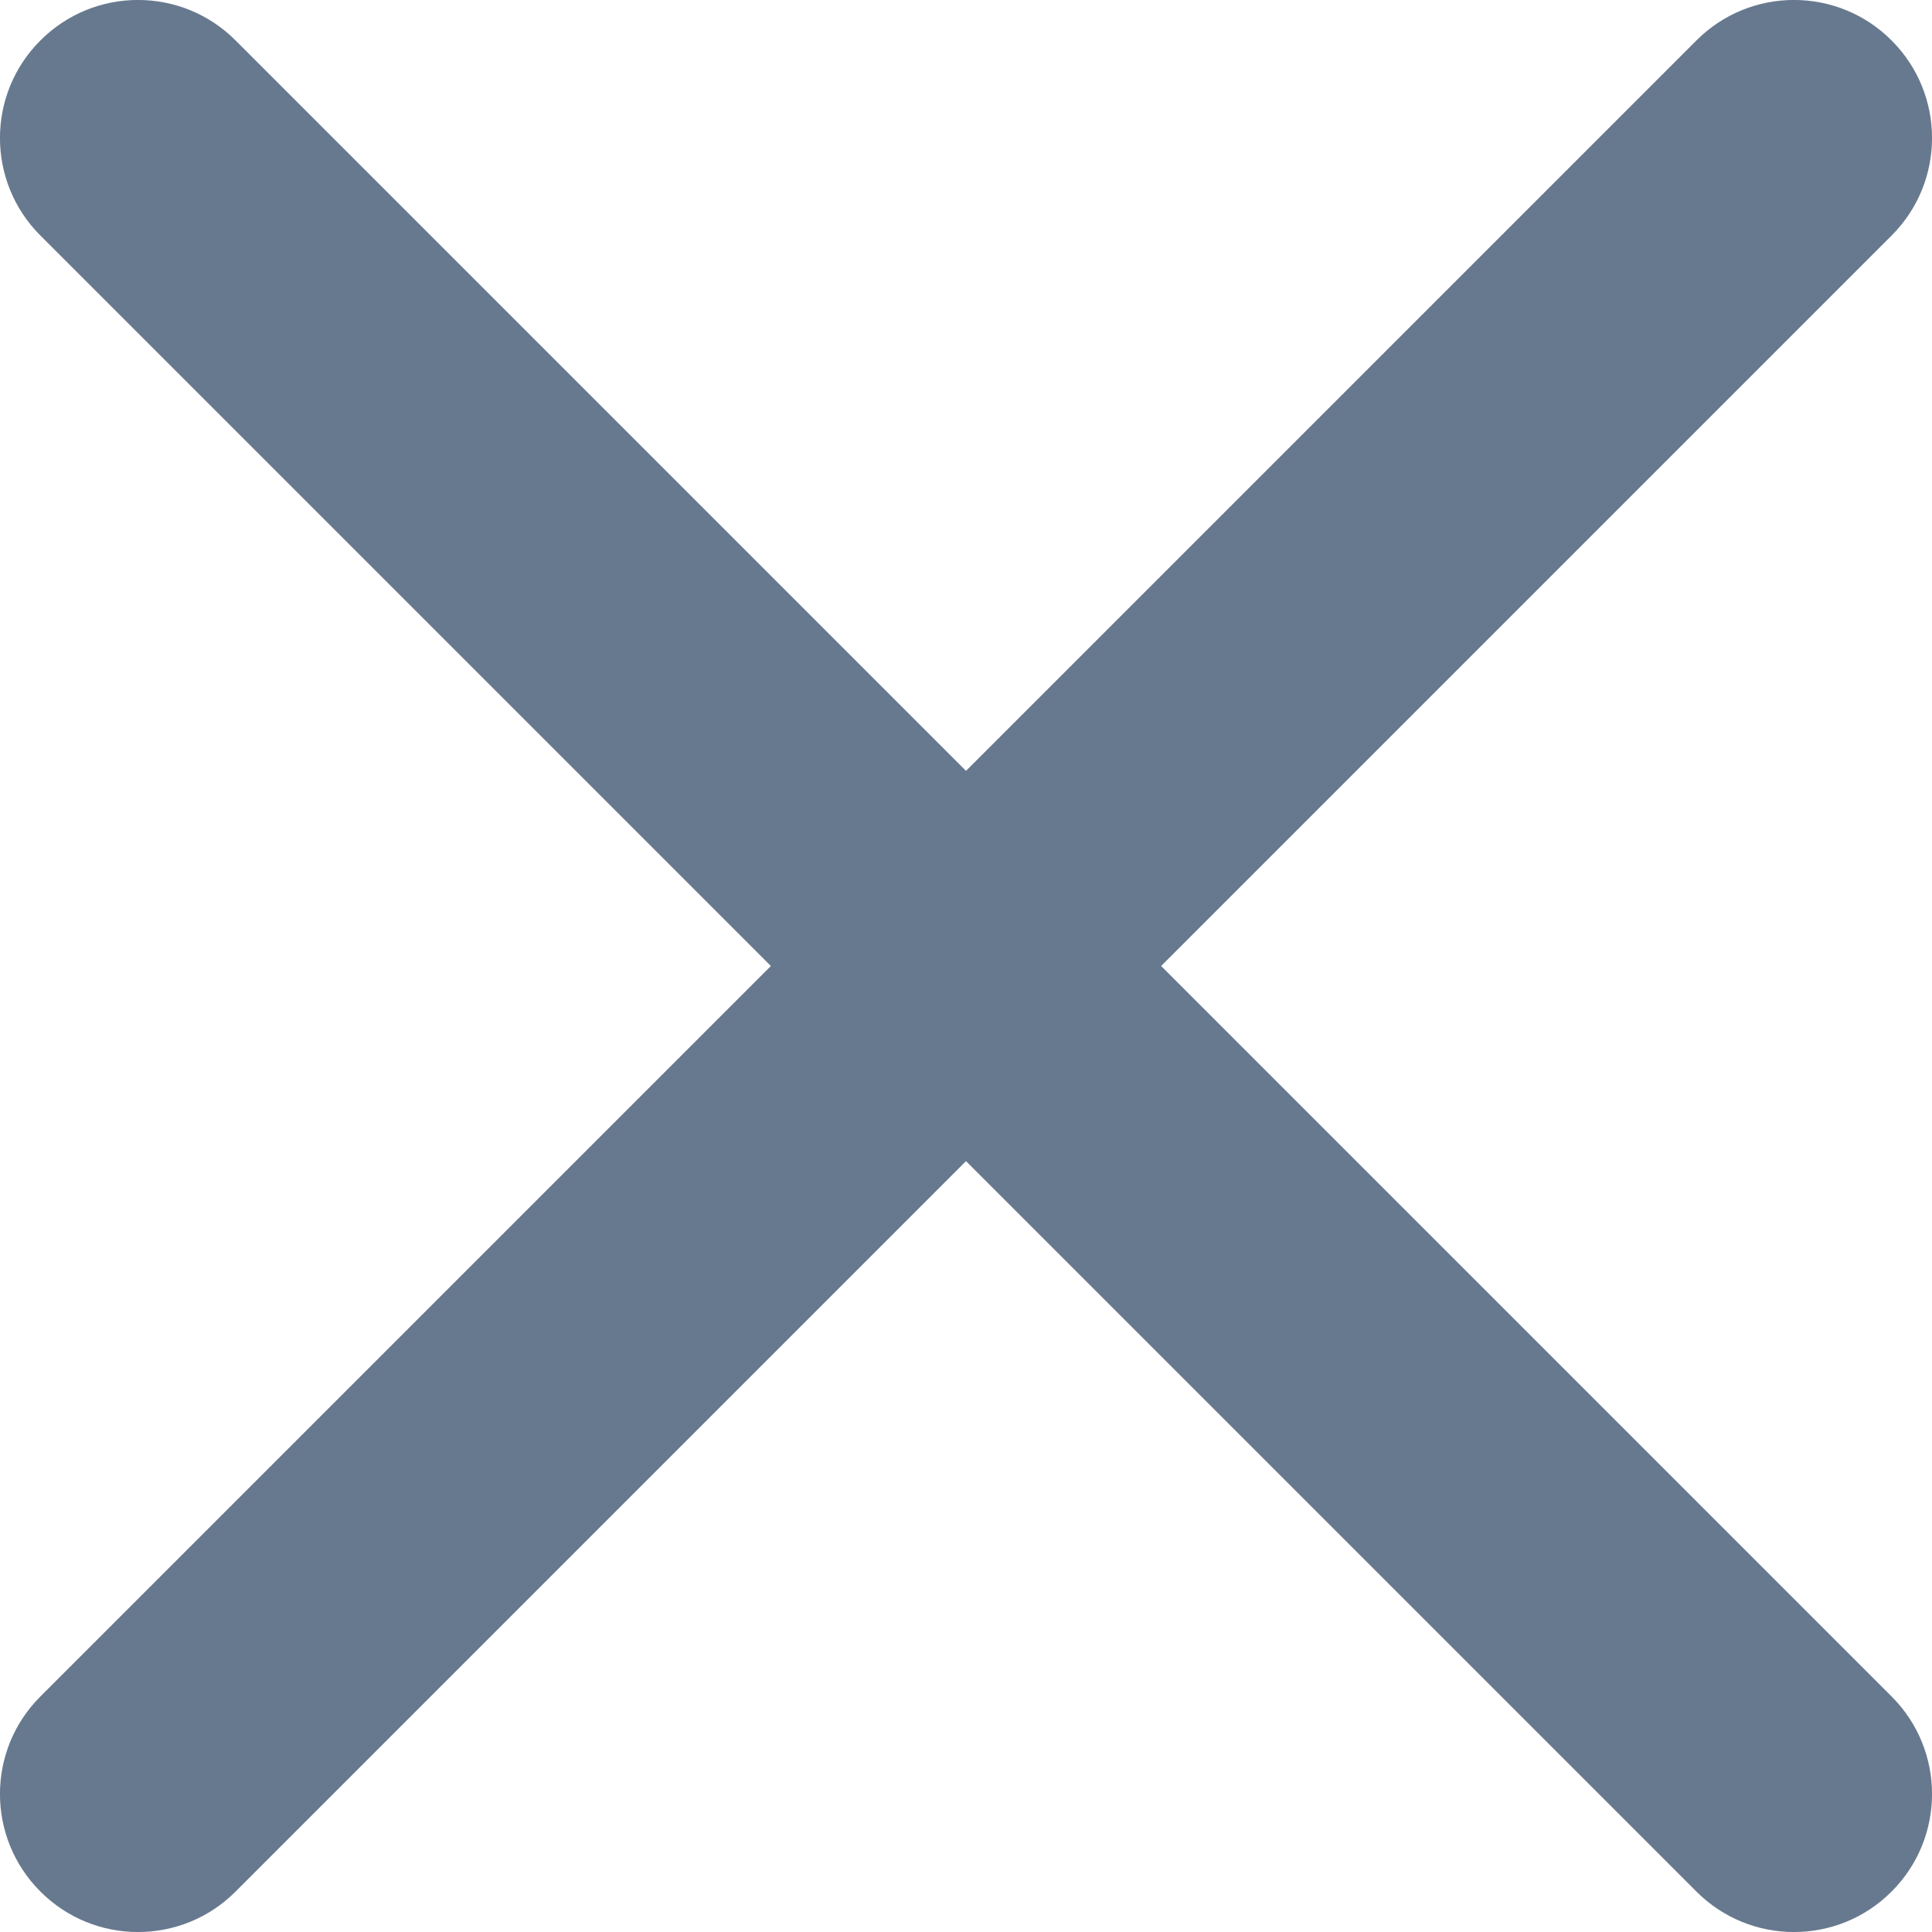
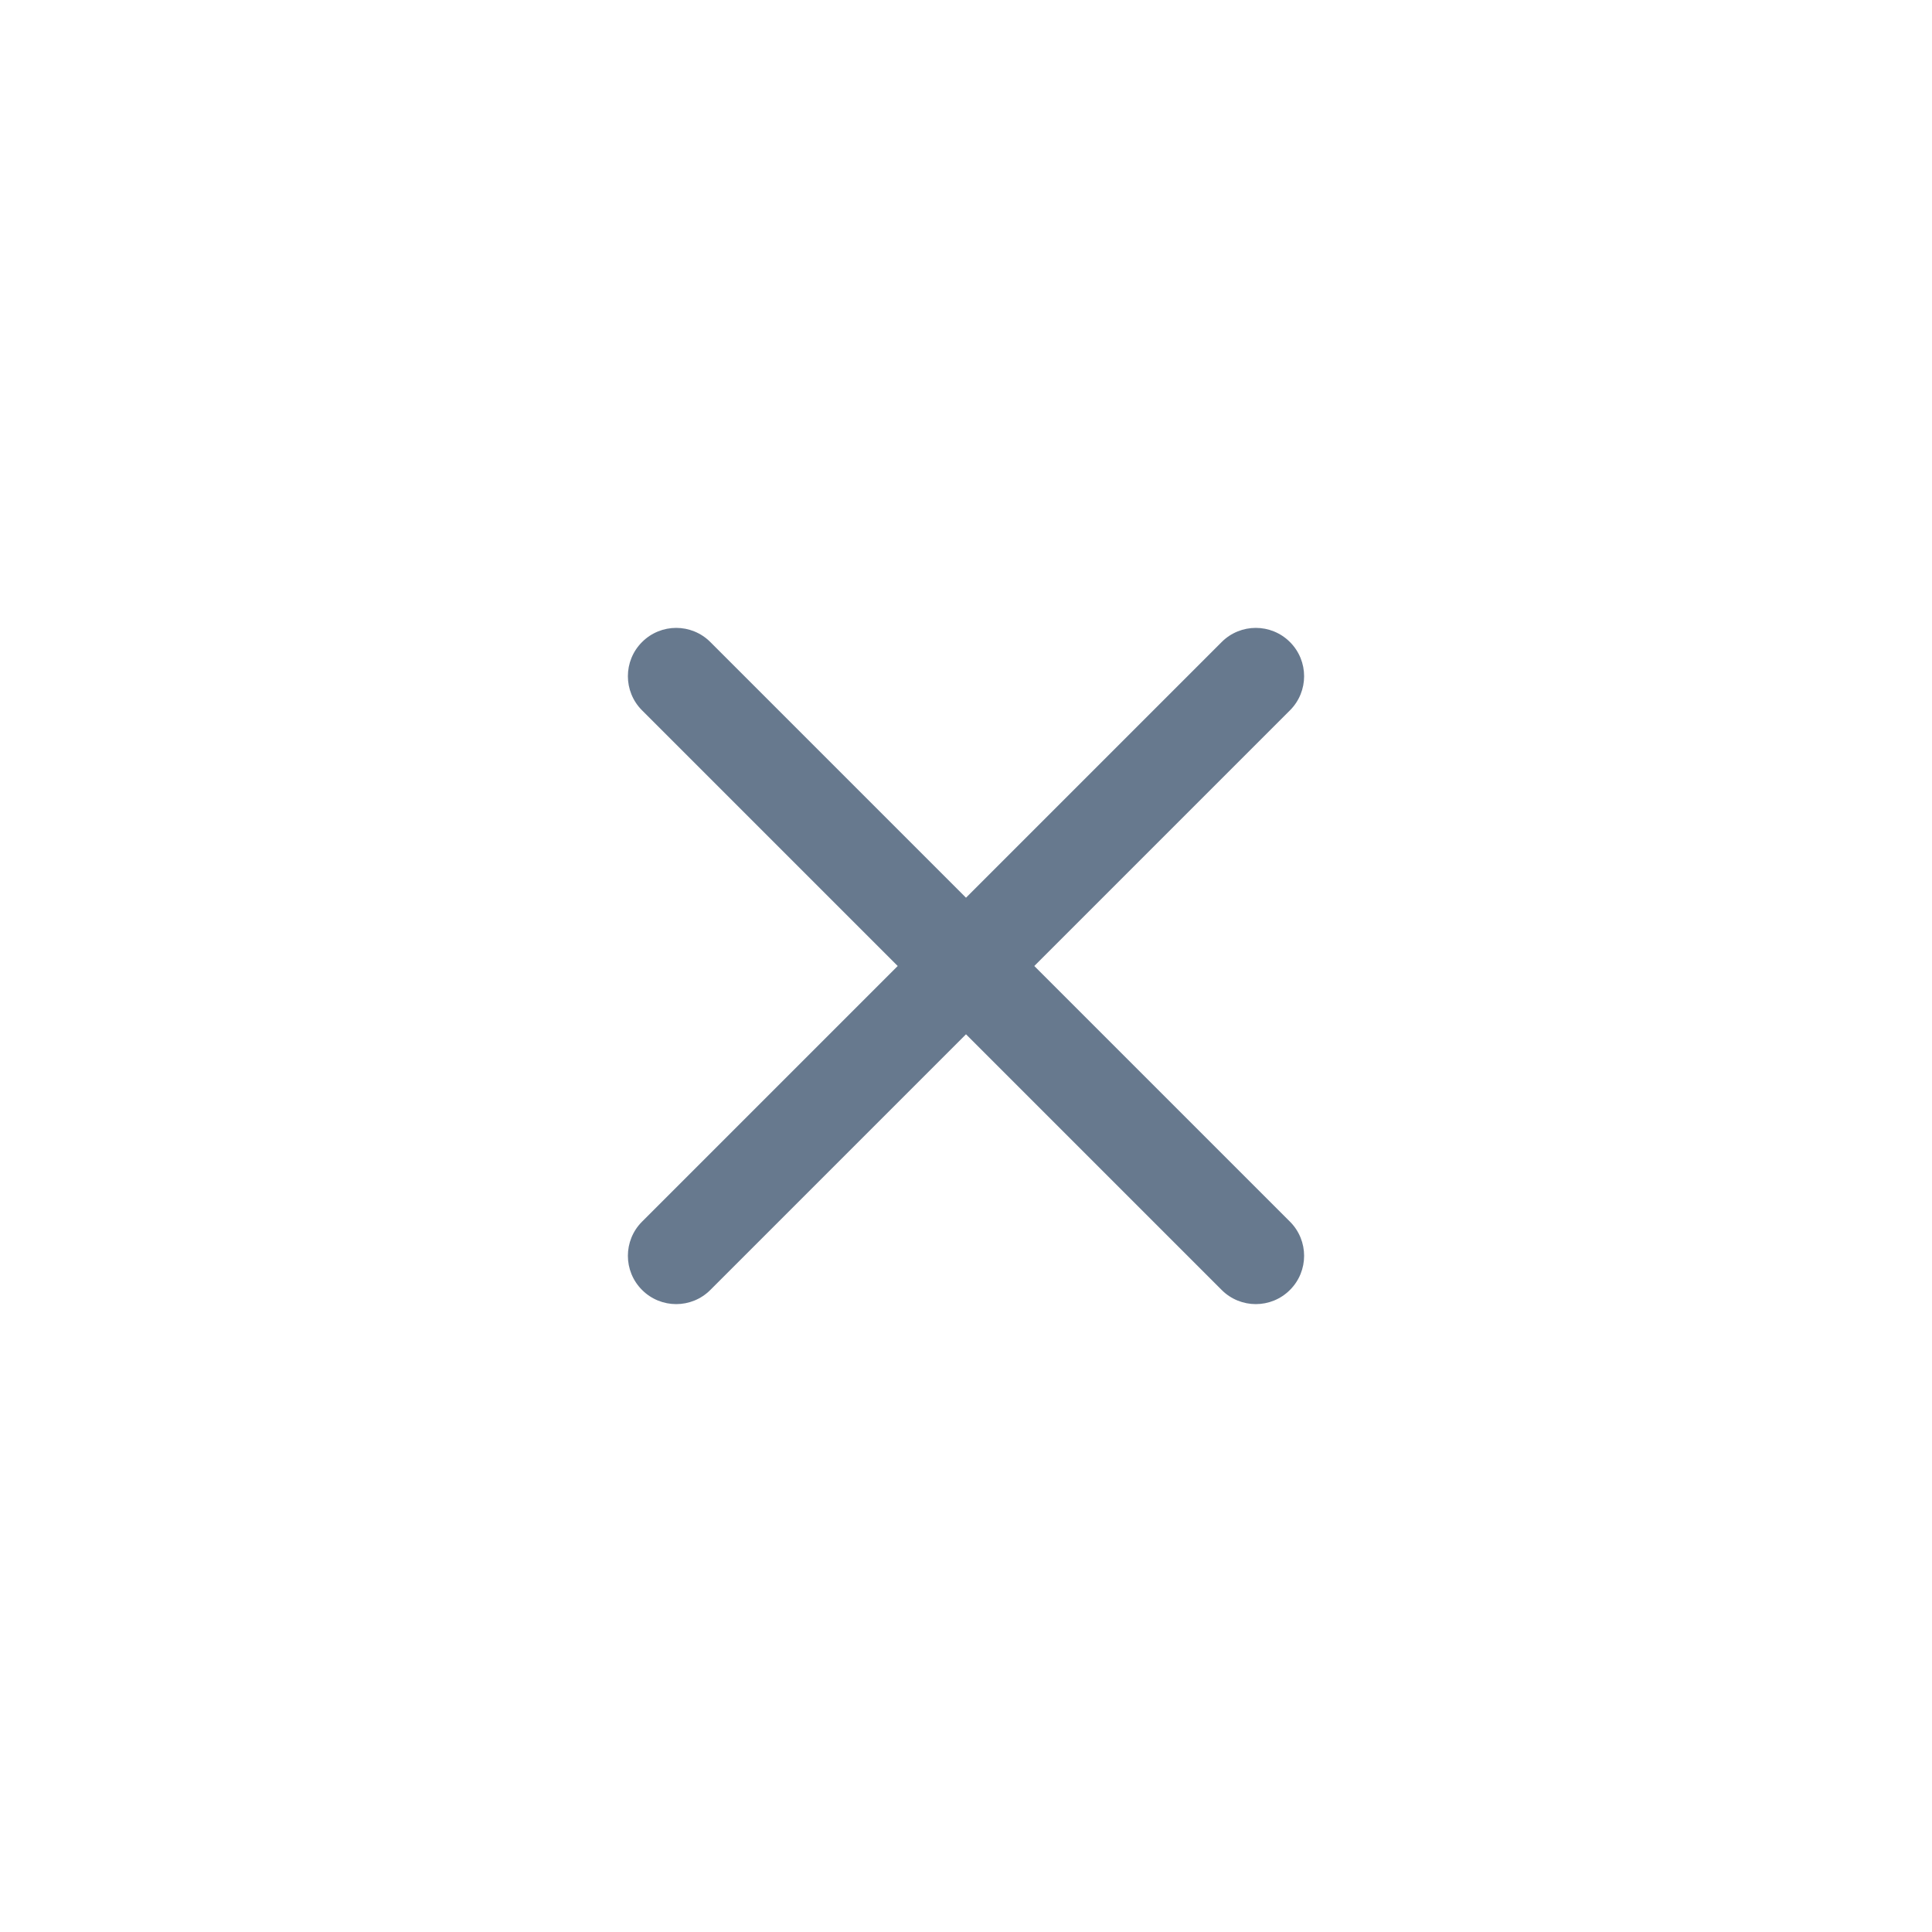
- <svg xmlns="http://www.w3.org/2000/svg" width="14" height="14" viewBox="0 0 14 14" fill="none">
-   <path fill-rule="evenodd" clip-rule="evenodd" d="M0.293 0.293C0.683 -0.098 1.317 -0.098 1.707 0.293L7 5.586L12.293 0.293C12.683 -0.098 13.317 -0.098 13.707 0.293C14.098 0.683 14.098 1.317 13.707 1.707L8.414 7L13.707 12.293C14.098 12.683 14.098 13.317 13.707 13.707C13.317 14.098 12.683 14.098 12.293 13.707L7 8.414L1.707 13.707C1.317 14.098 0.683 14.098 0.293 13.707C-0.098 13.317 -0.098 12.683 0.293 12.293L5.586 7L0.293 1.707C-0.098 1.317 -0.098 0.683 0.293 0.293Z" fill="#67798E" />
+ <svg xmlns="http://www.w3.org/2000/svg" width="40" height="40" viewBox="0 0 40 40" fill="none">
+   <path fill-rule="evenodd" clip-rule="evenodd" d="M13.293 13.293C13.683 12.902 14.317 12.902 14.707 13.293L20 18.586L25.293 13.293C25.683 12.902 26.317 12.902 26.707 13.293C27.098 13.683 27.098 14.317 26.707 14.707L21.414 20L26.707 25.293C27.098 25.683 27.098 26.317 26.707 26.707C26.317 27.098 25.683 27.098 25.293 26.707L20 21.414L14.707 26.707C14.317 27.098 13.683 27.098 13.293 26.707C12.902 26.317 12.902 25.683 13.293 25.293L18.586 20L13.293 14.707C12.902 14.317 12.902 13.683 13.293 13.293Z" fill="#67798E" />
</svg>
